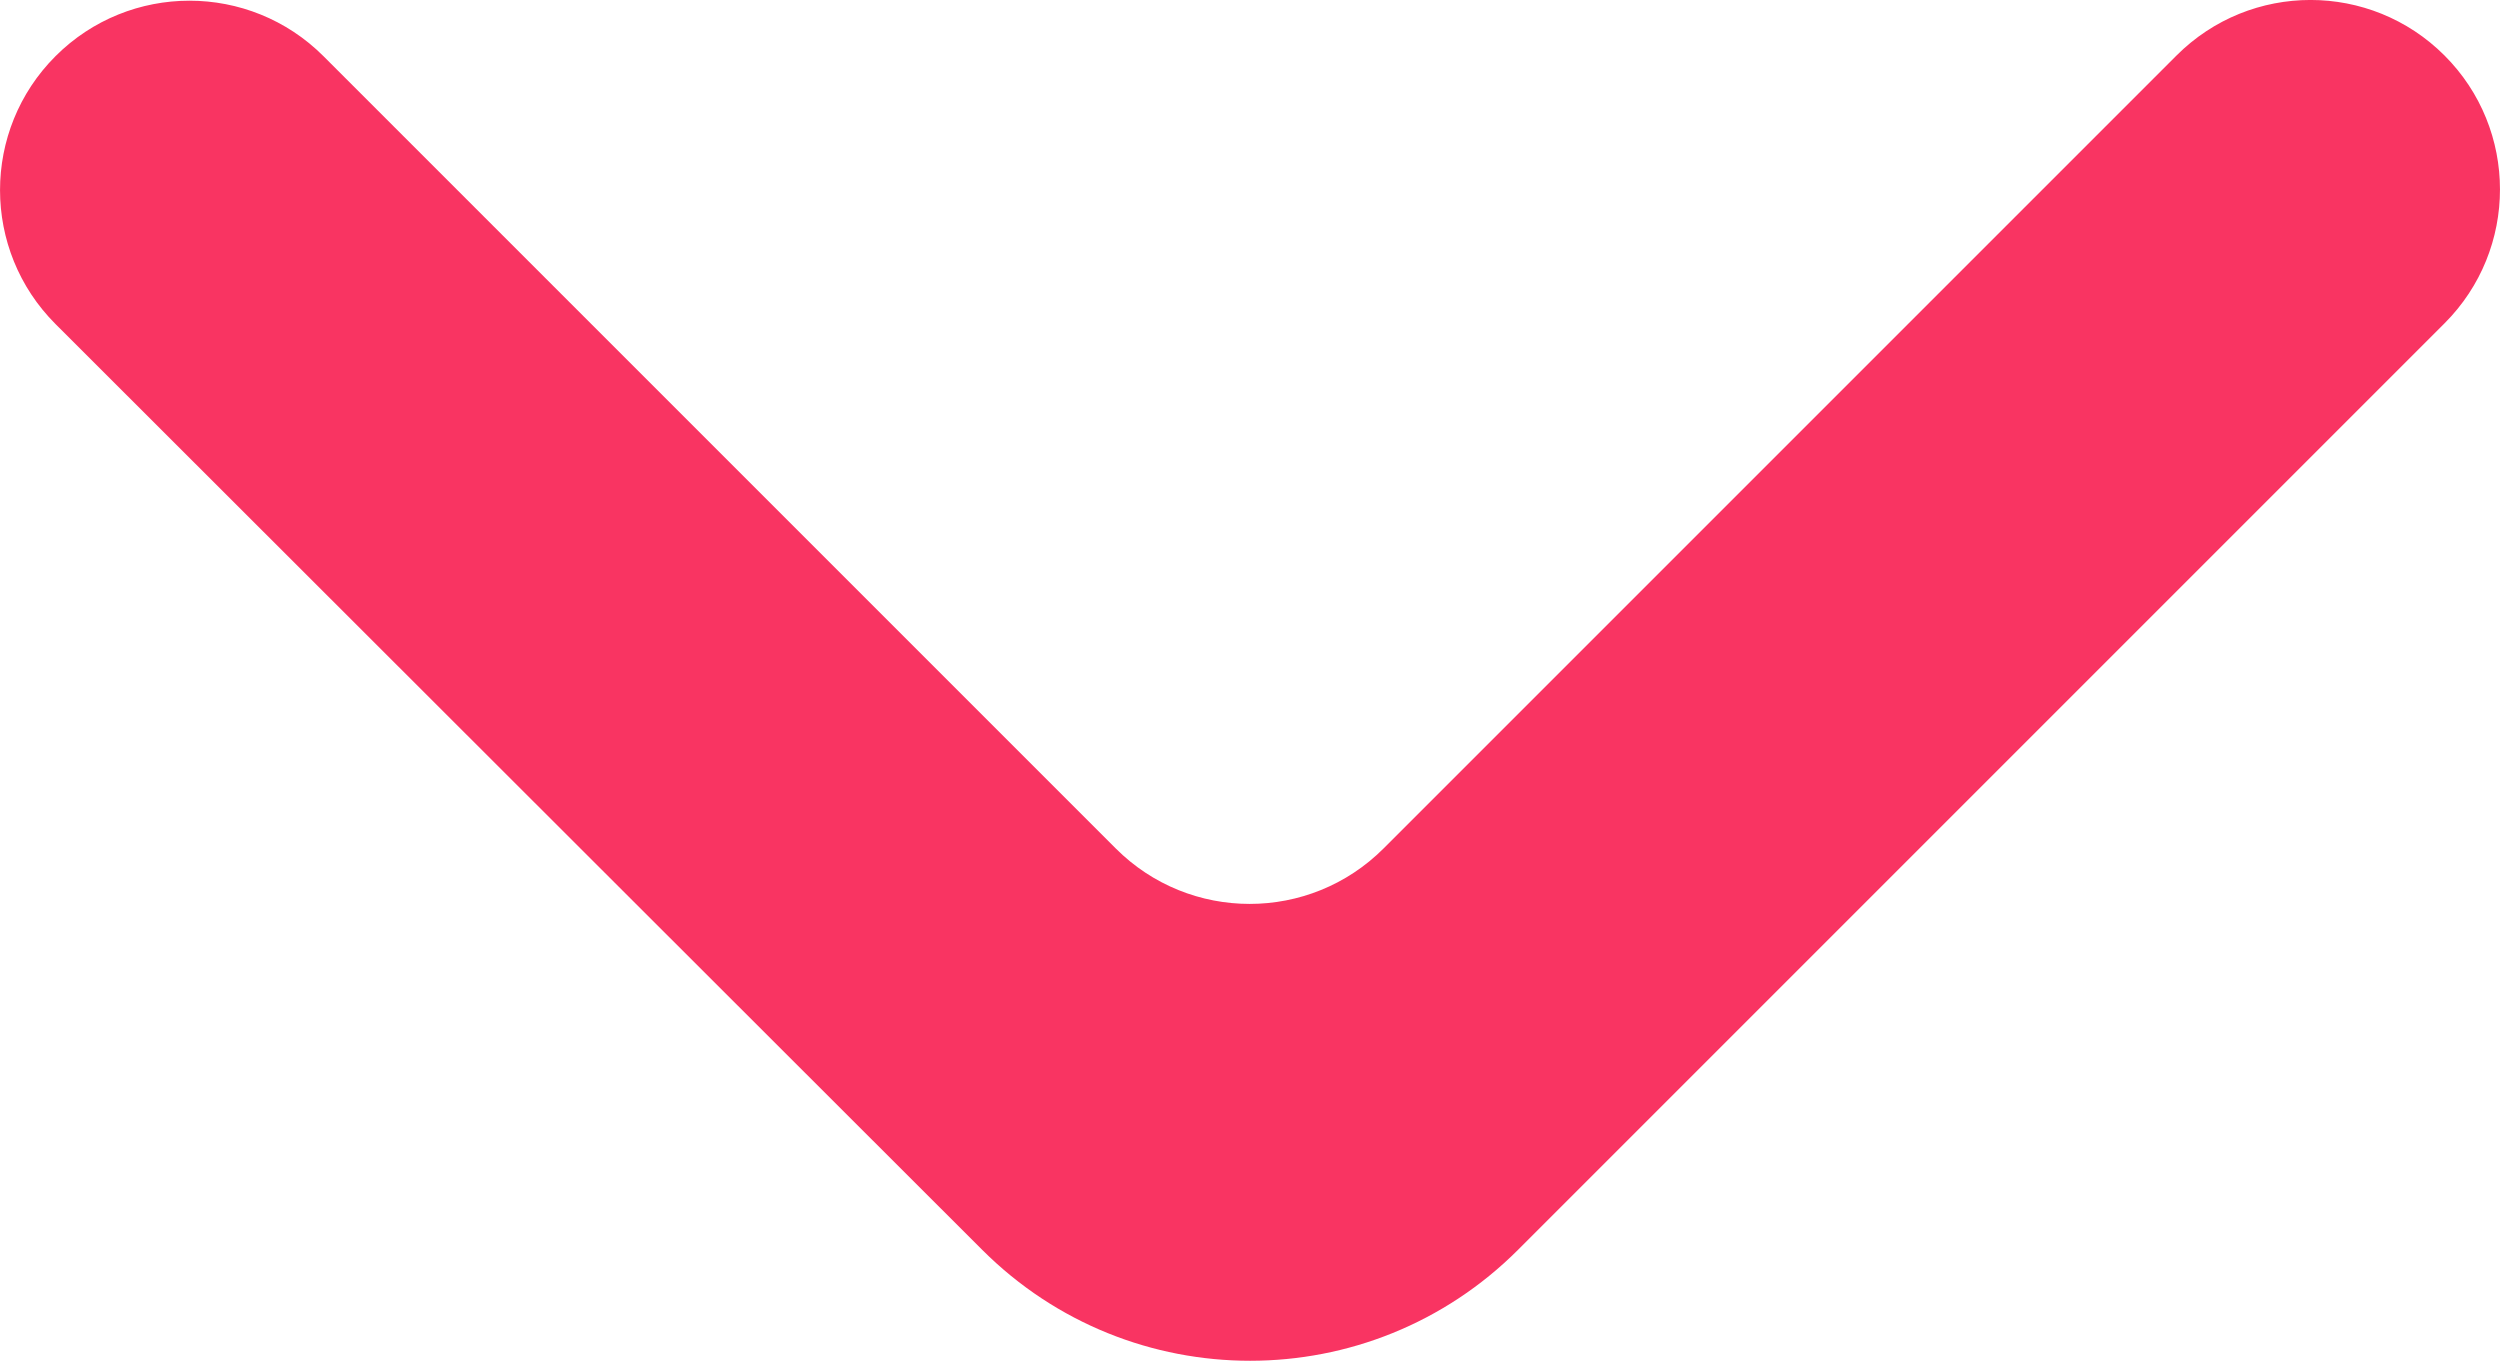
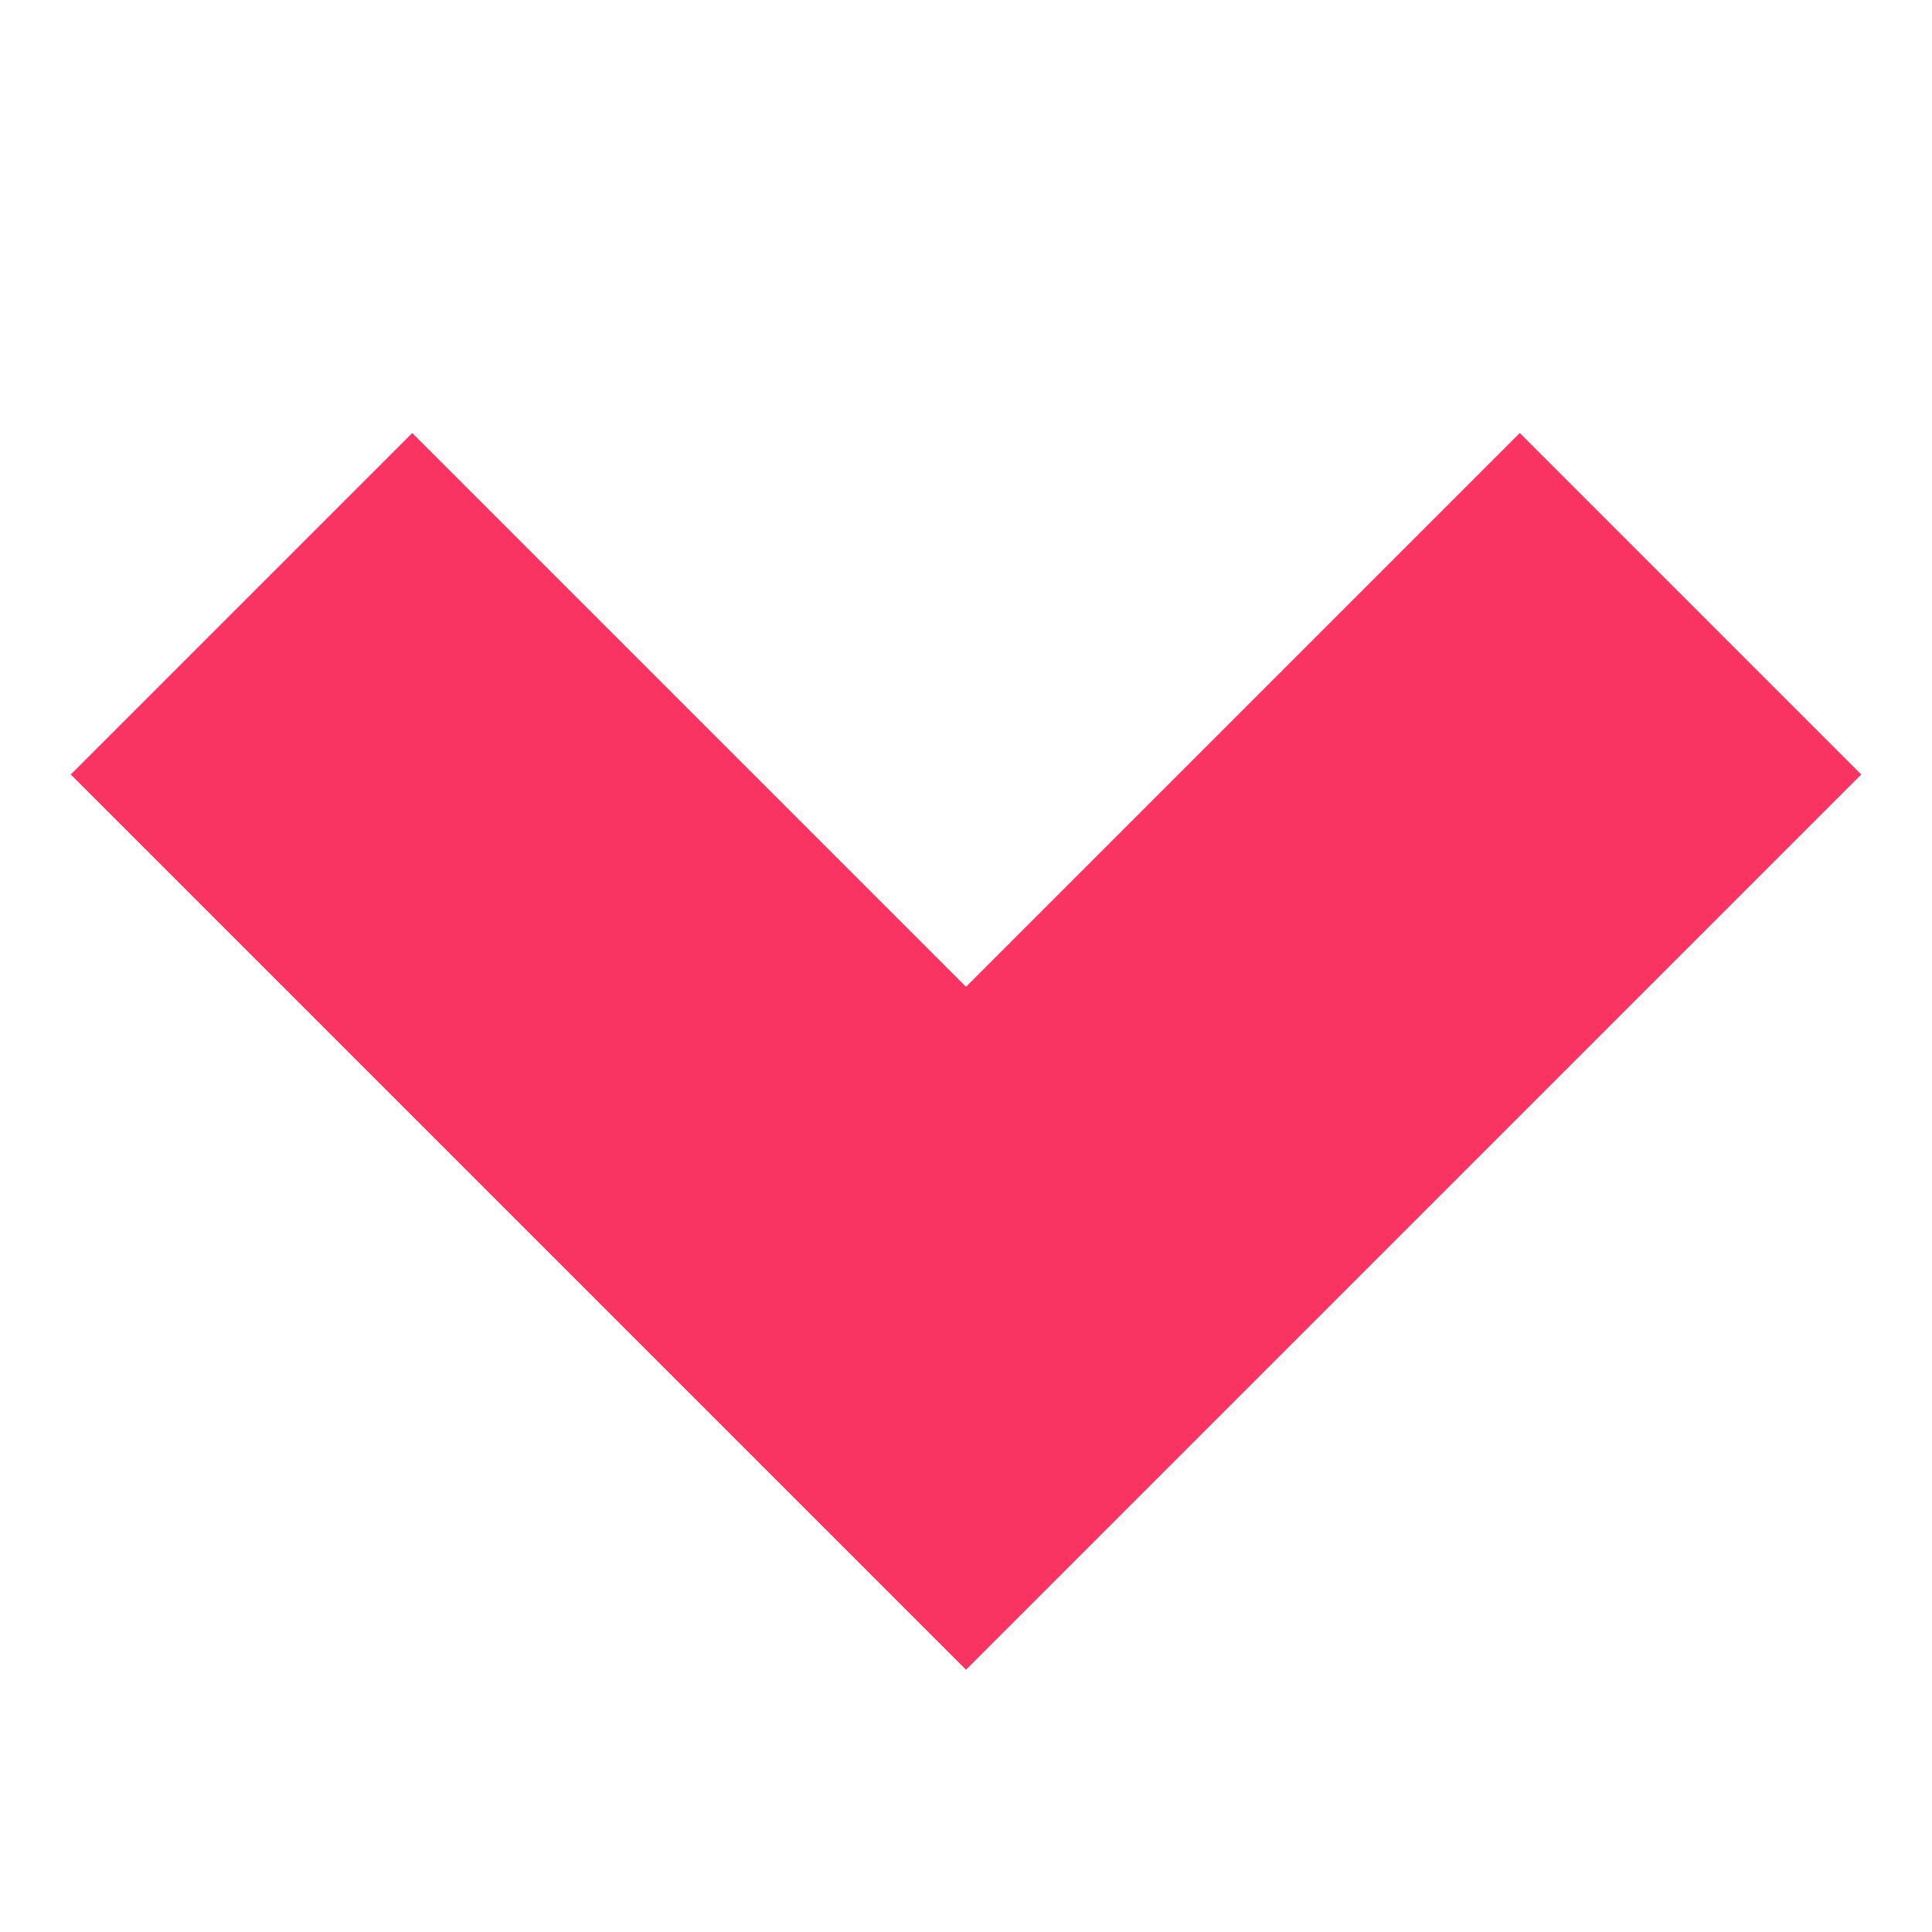
- <svg xmlns="http://www.w3.org/2000/svg" id="Layer_1" viewBox="0 0 439.88 239.44">
+ <svg xmlns="http://www.w3.org/2000/svg" id="Layer_1" version="1.1" viewBox="0 0 800 800">
  <defs>
    <style>
-       .cls-1 {
+       .st0 {
        fill: #f93462;
      }
    </style>
  </defs>
-   <path class="cls-1" d="M9.77,9.88c-13.02,13.02-13.02,34.12,0,47.14l163.07,162.91c26.04,26.01,68.23,26,94.26-.02L430.11,56.9c13.02-13.02,13.02-34.12,0-47.14s-34.12-13.02-47.14,0l-139.52,139.52c-13.02,13.02-34.12,13.02-47.14,0L56.91,9.88C43.89-3.13,22.79-3.13,9.77,9.88Z" />
+   <path class="st0" d="M400,408.6l-229.3-229.3L29.3,320.7l370.7,370.7,370.7-370.7-141.4-141.4-229.3,229.3Z" />
</svg>
